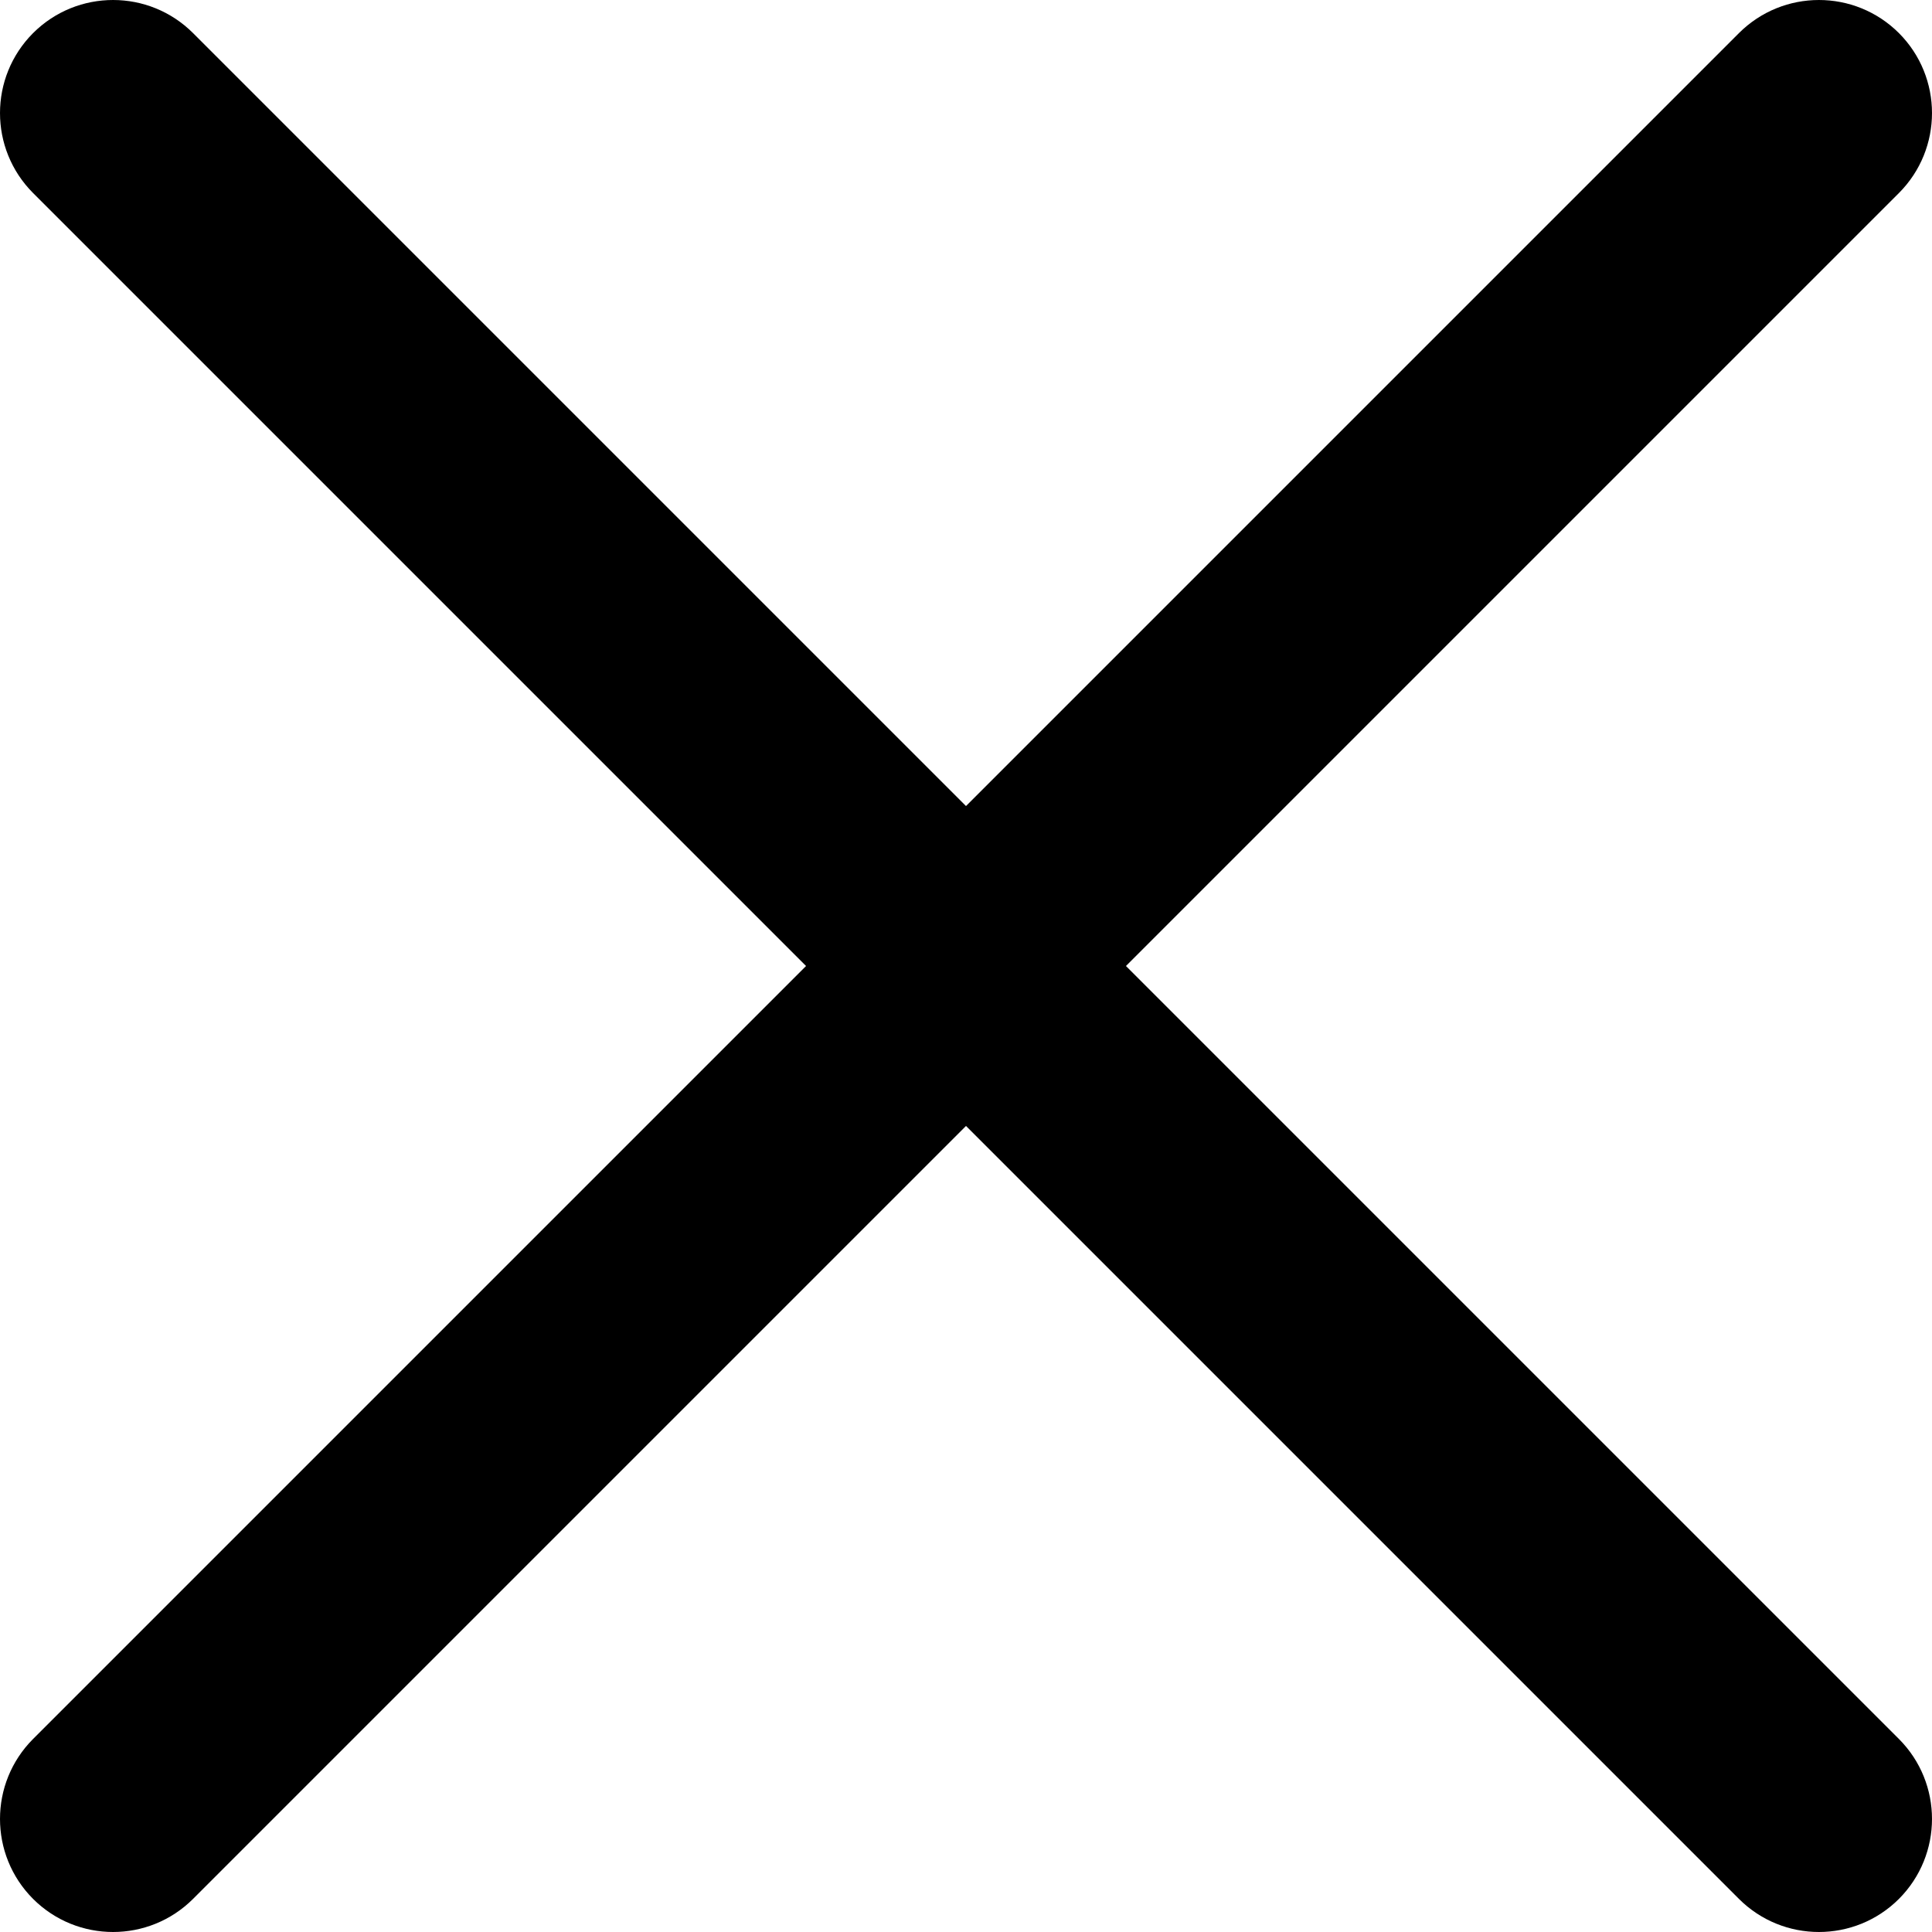
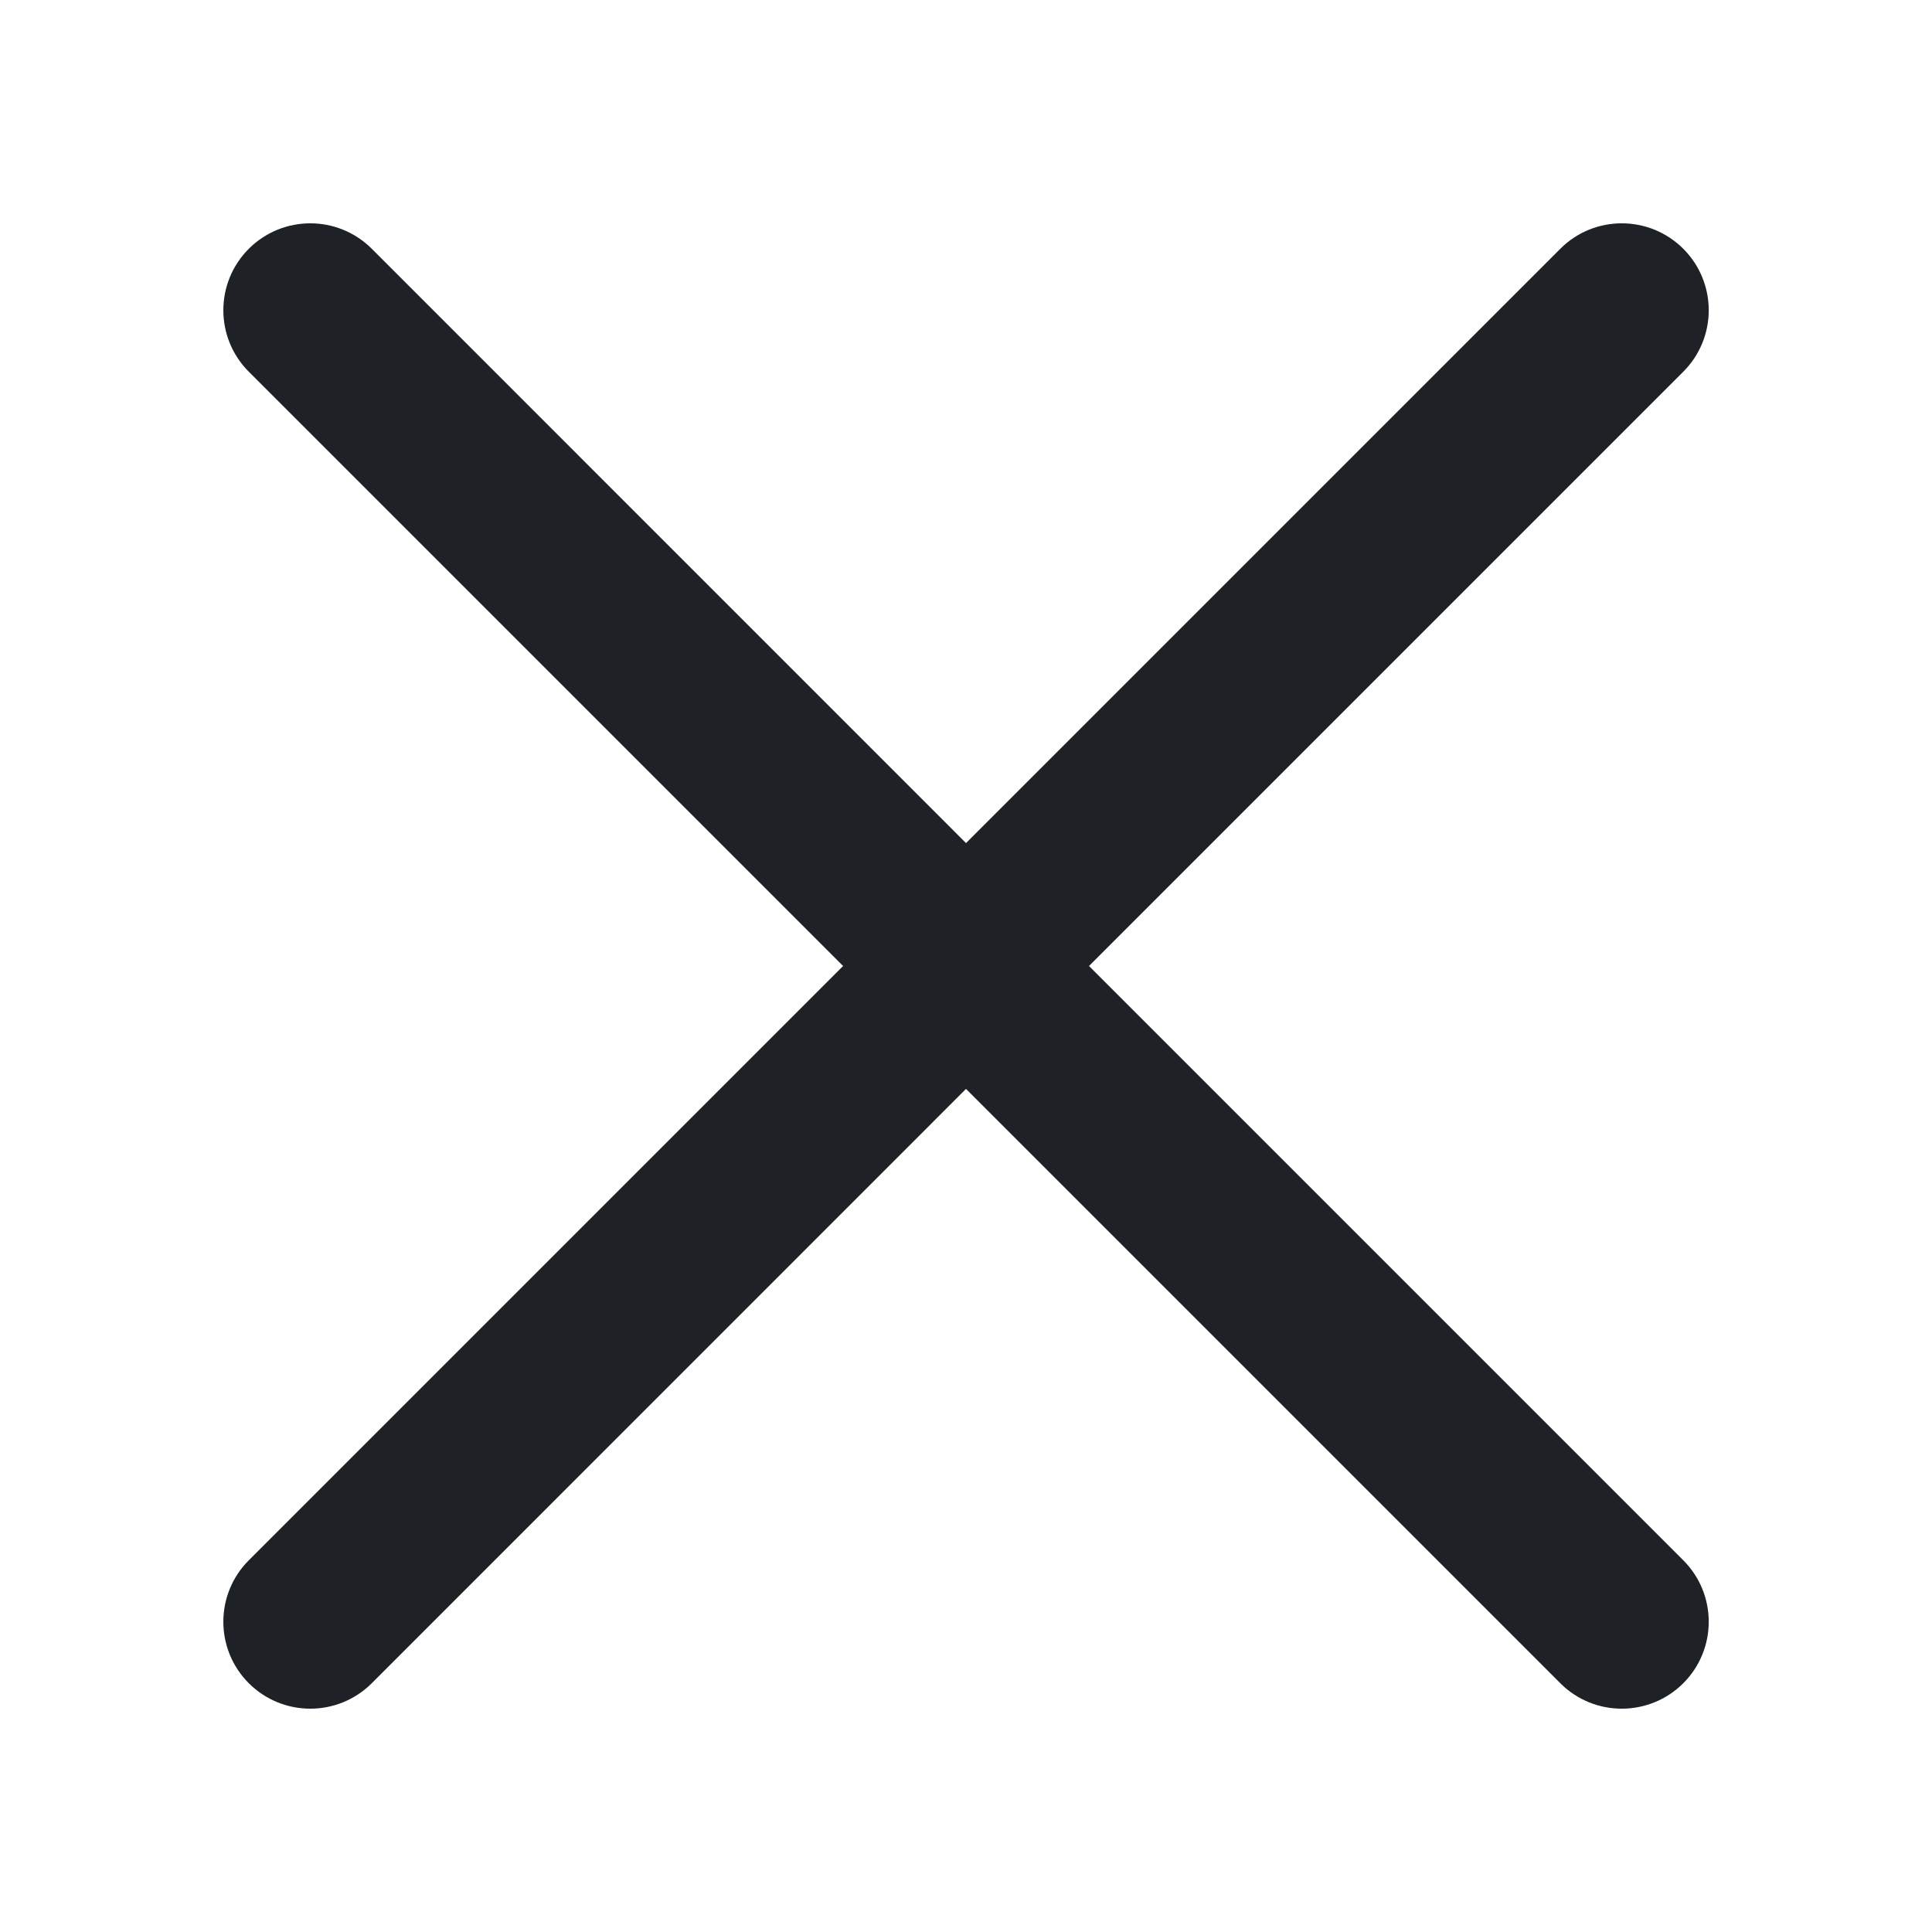
<svg xmlns="http://www.w3.org/2000/svg" width="24" height="24" viewBox="0 0 24 24" fill="none">
-   <path d="M0.411 21.602L10.013 12L0.411 2.398C-0.137 1.849 -0.137 0.96 0.411 0.411C0.96 -0.137 1.849 -0.137 2.398 0.411L12 10.013L21.602 0.411C22.151 -0.137 23.04 -0.137 23.589 0.411C24.137 0.96 24.137 1.849 23.589 2.398L13.987 12L23.589 21.602C24.137 22.151 24.137 23.04 23.589 23.589C23.04 24.137 22.151 24.137 21.602 23.589L12 13.987L2.398 23.589C1.849 24.137 0.96 24.137 0.411 23.589C-0.137 23.04 -0.137 22.151 0.411 21.602Z" fill="currentColor" />
+   <path d="M3.091 19.382L10.473 12L3.091 4.618C2.669 4.196 2.669 3.512 3.091 3.09C3.513 2.669 4.196 2.669 4.618 3.09L12 10.473L19.383 3.09C19.804 2.669 20.488 2.669 20.91 3.09C21.332 3.512 21.332 4.196 20.91 4.618L13.528 12L20.91 19.382C21.332 19.804 21.332 20.488 20.91 20.91C20.488 21.331 19.804 21.331 19.383 20.91L12 13.527L4.618 20.91C4.196 21.331 3.513 21.331 3.091 20.91C2.669 20.488 2.669 19.804 3.091 19.382Z" fill="#1E2125" />
</svg>
